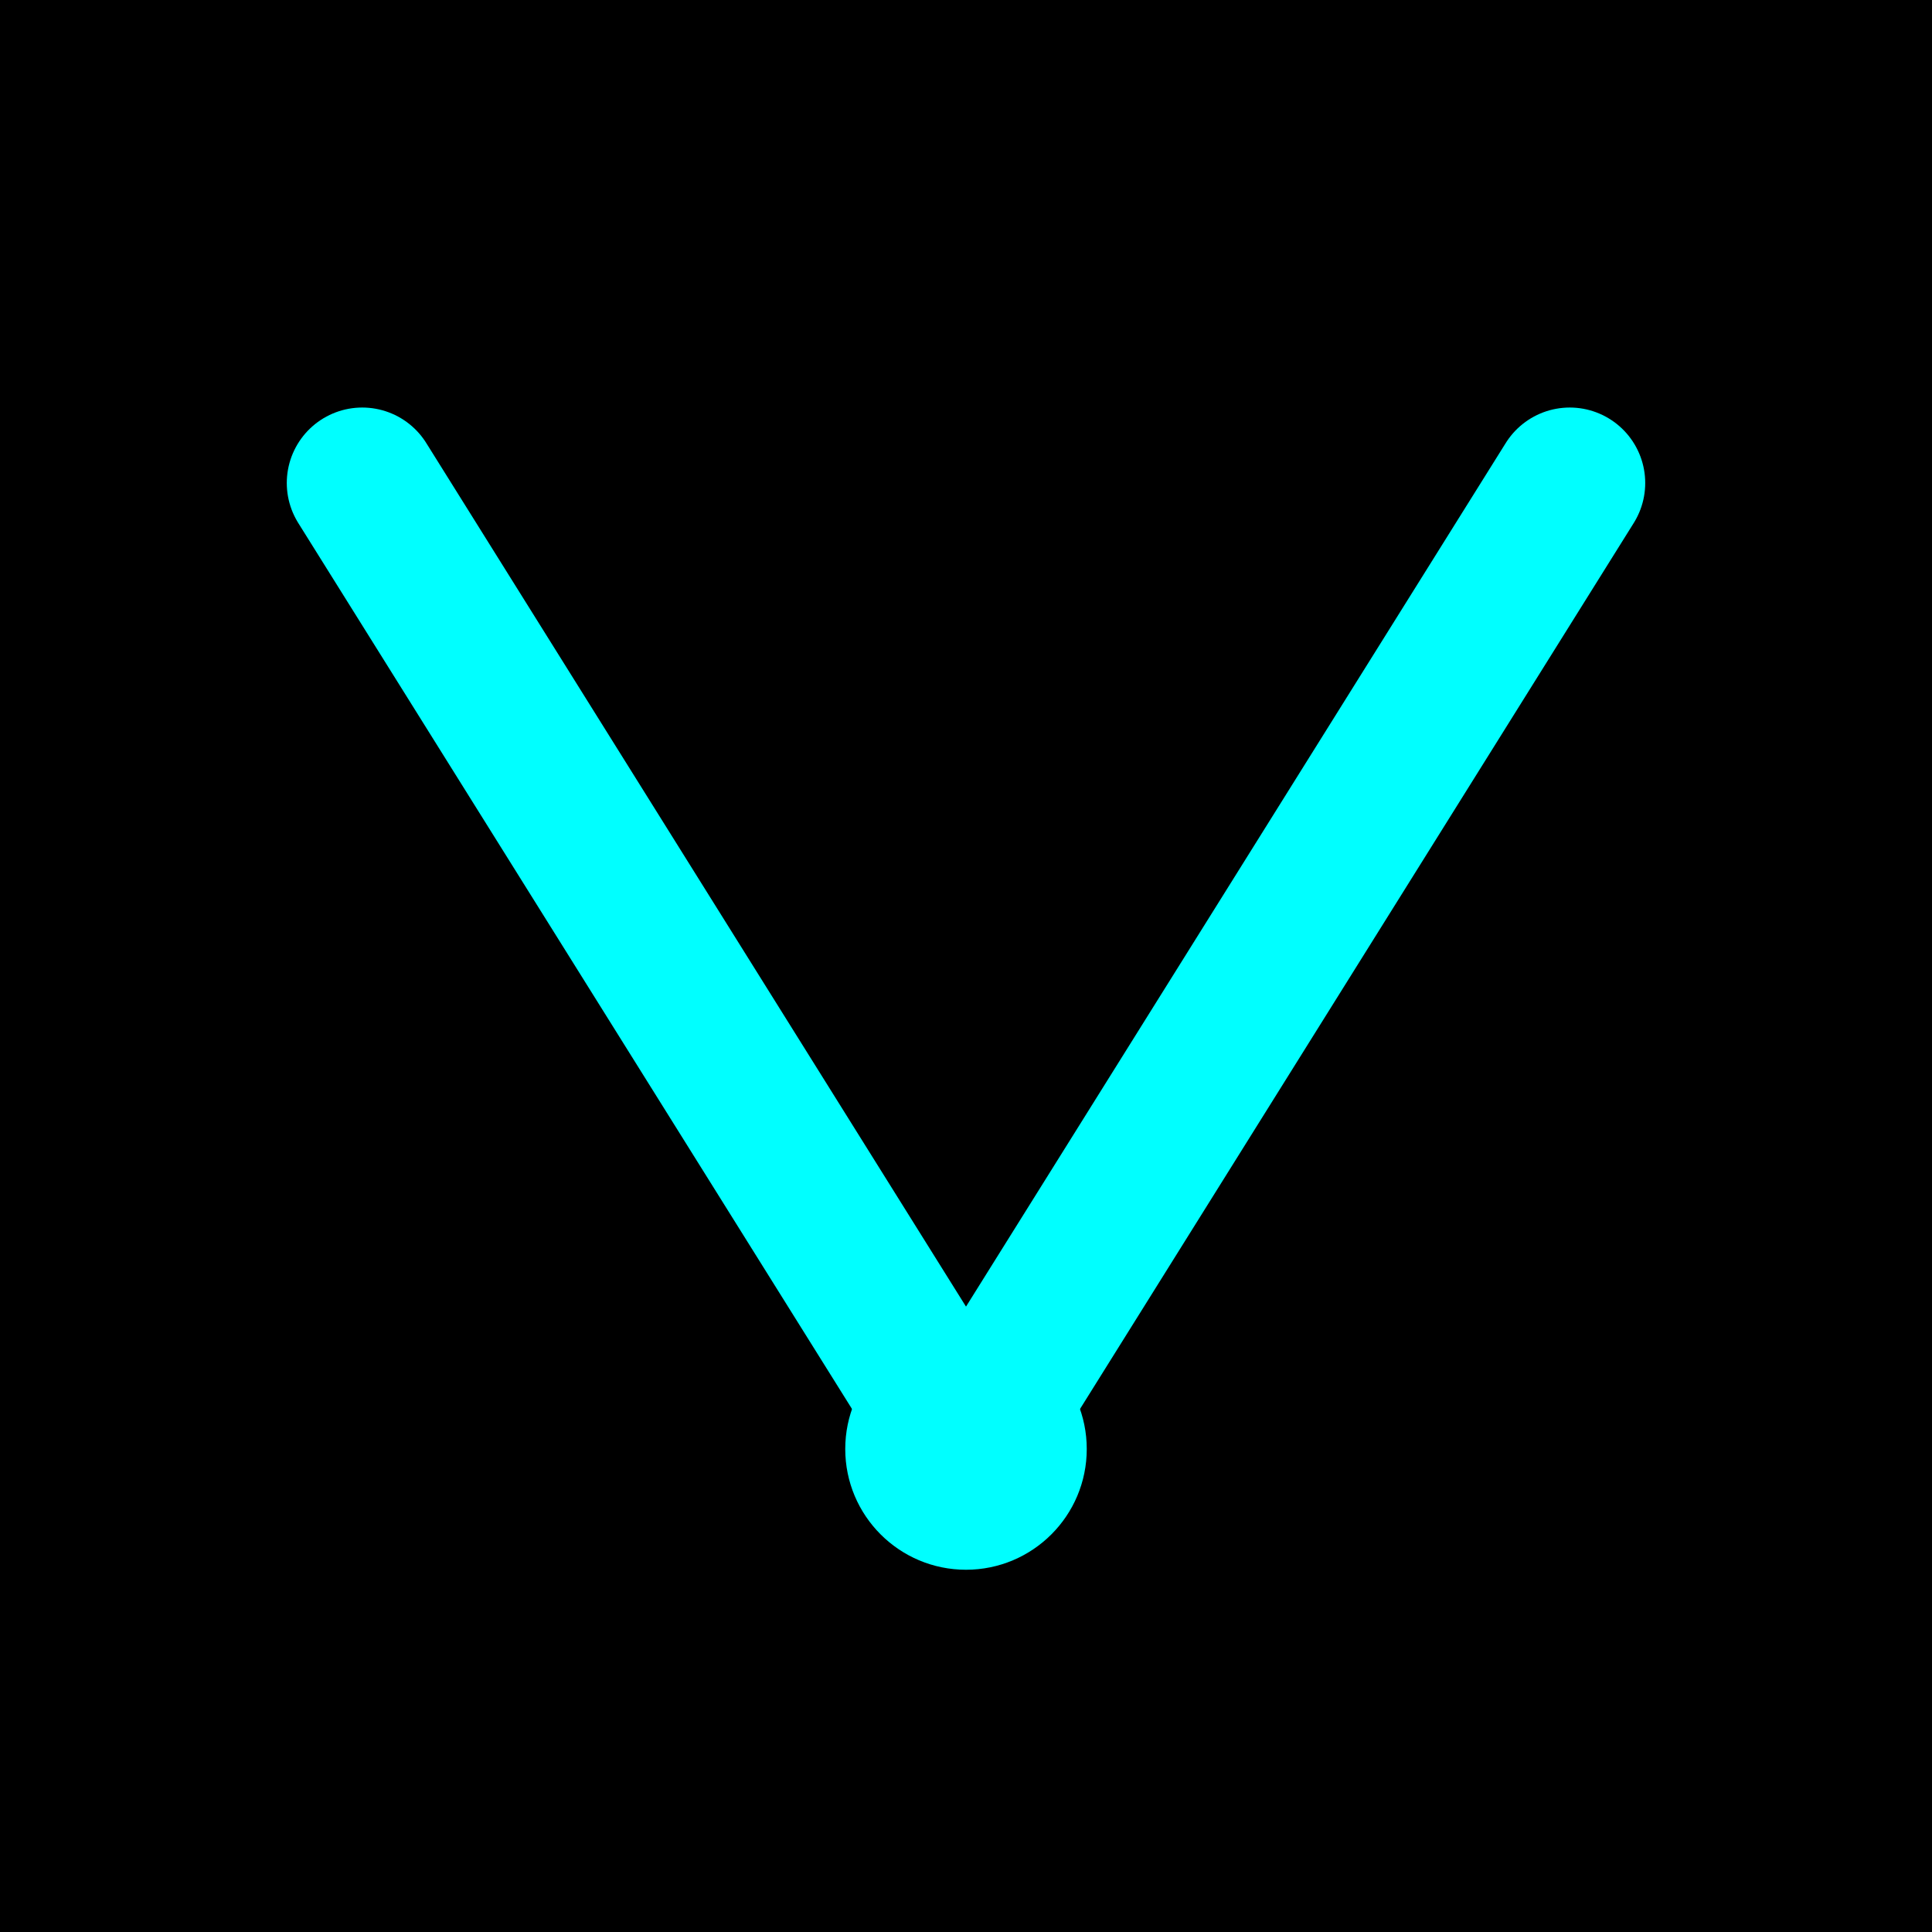
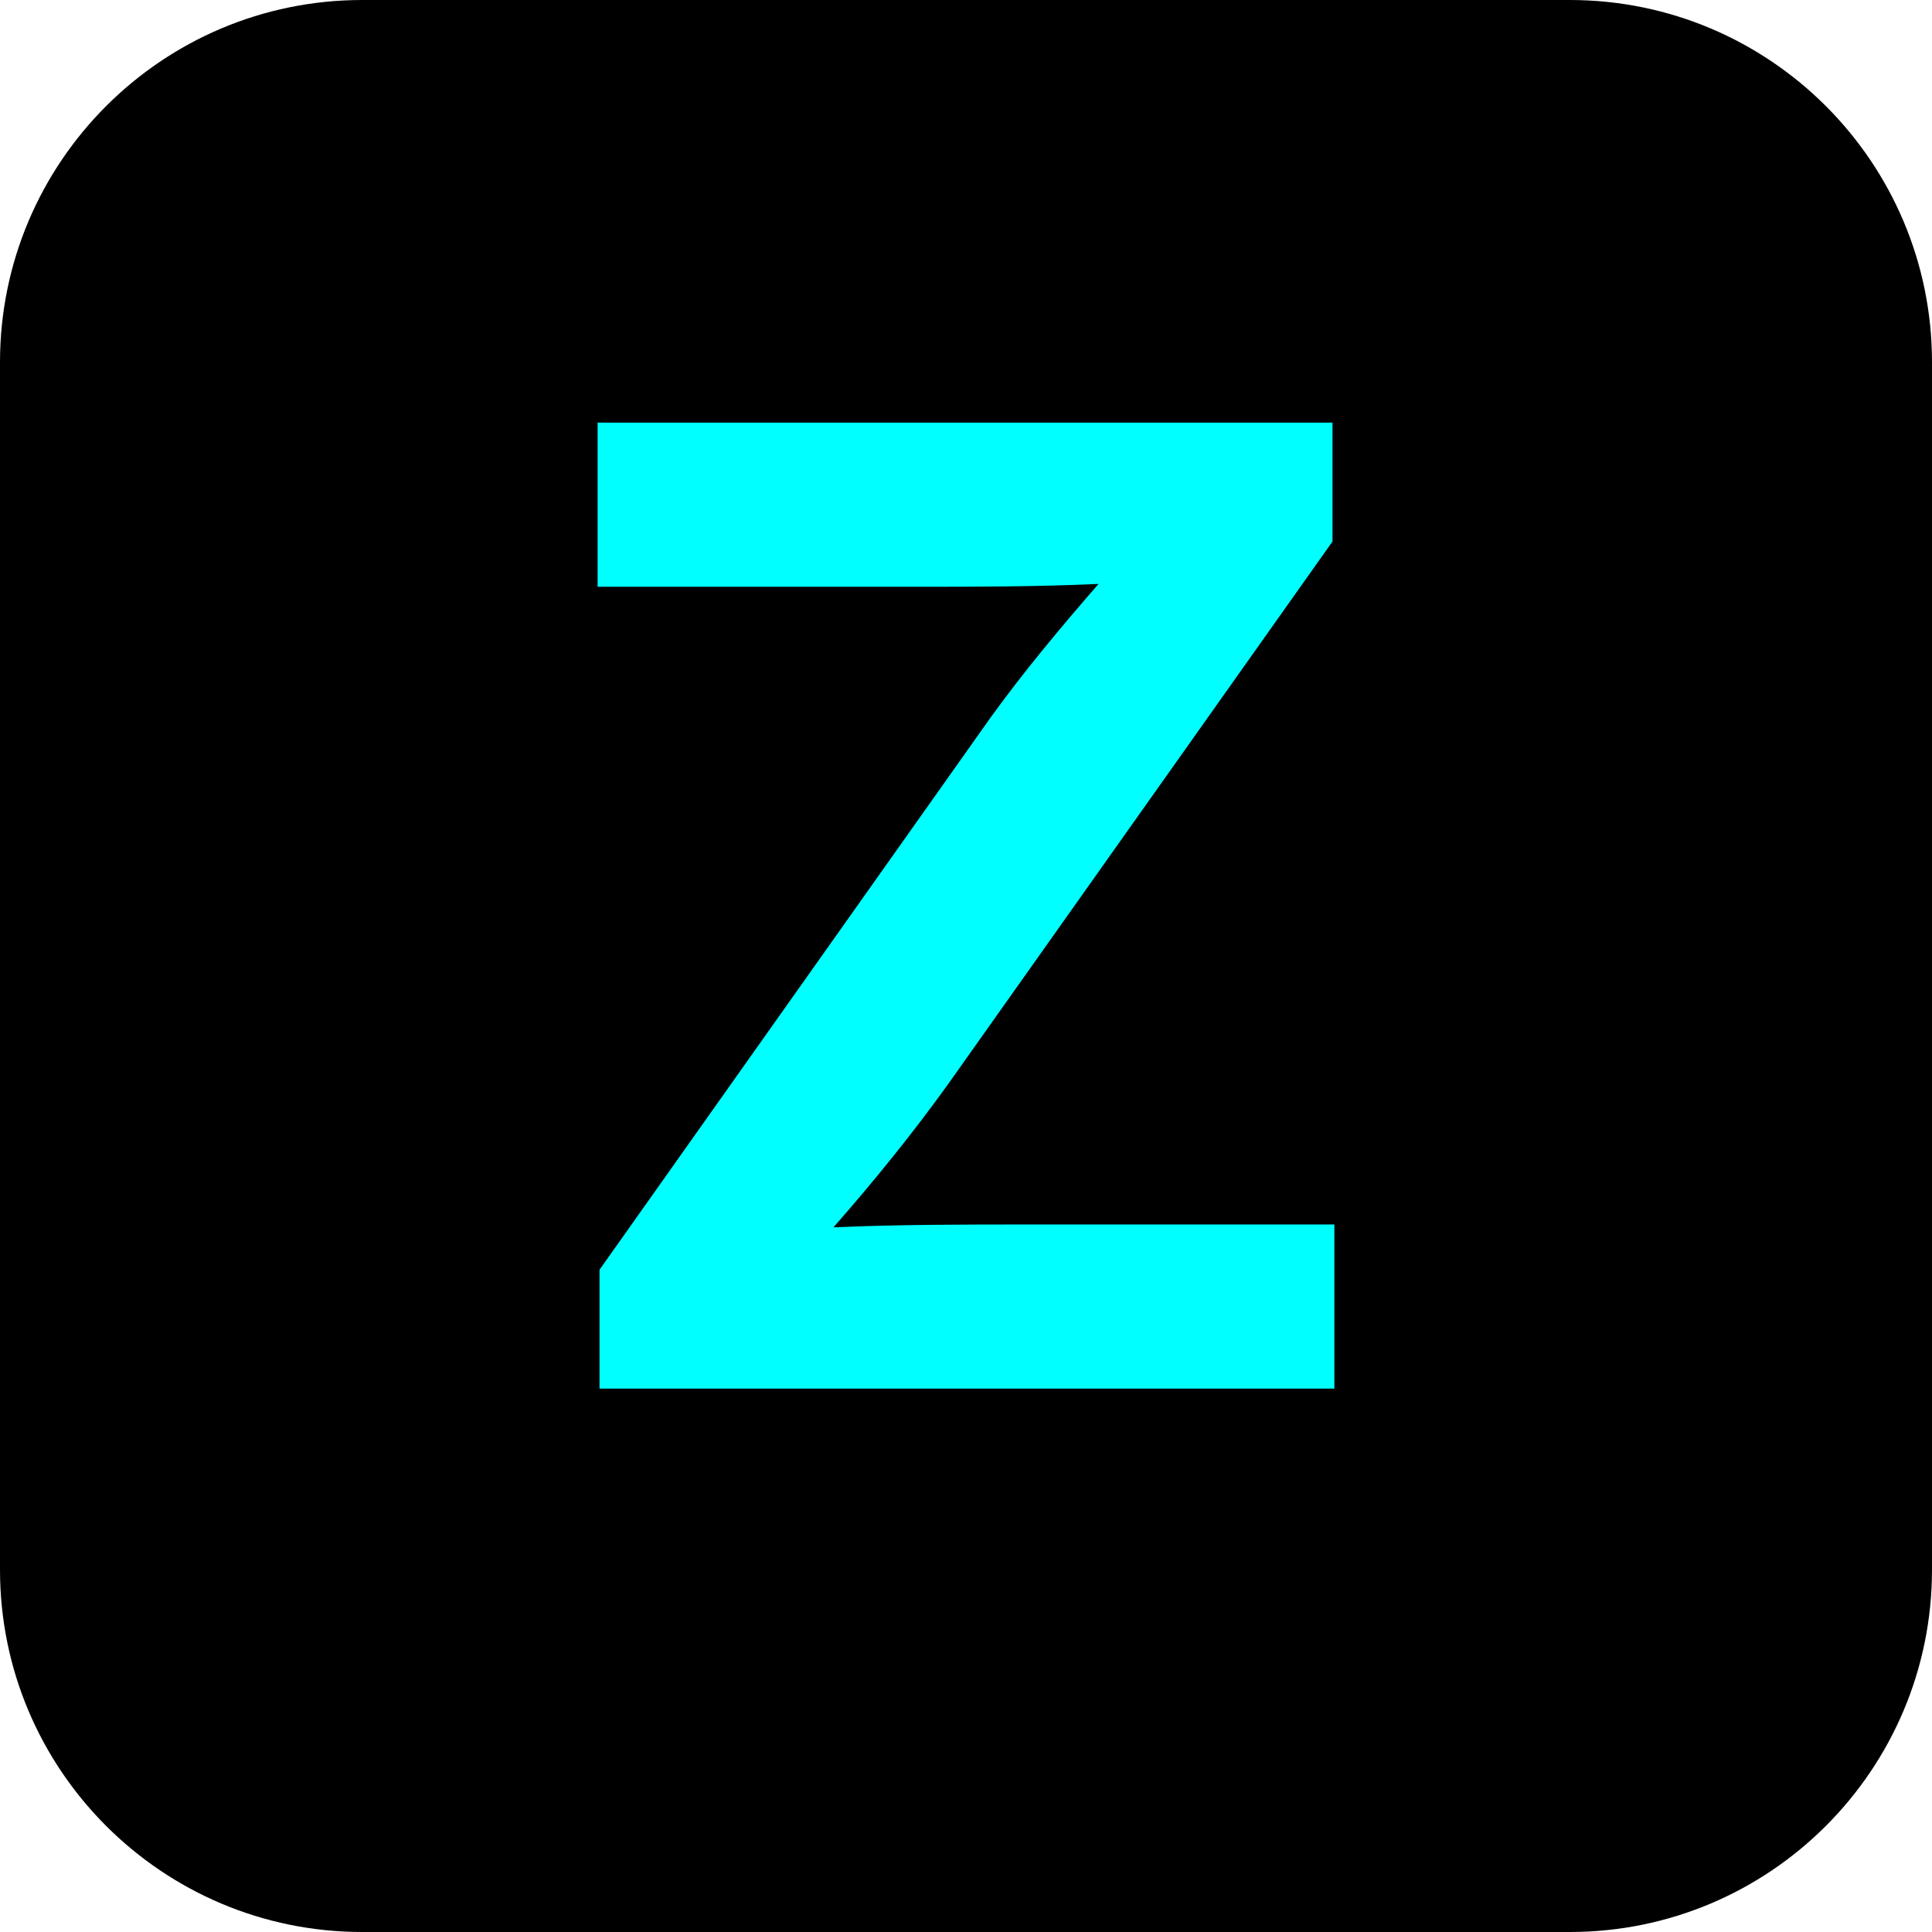
<svg xmlns="http://www.w3.org/2000/svg" viewBox="0 0 32 32">
-   <rect width="32" height="32" fill="#000" />
-   <path d="M6 8 L16 24 L26 8" fill="none" stroke="#00ffff" stroke-width="2.5" stroke-linecap="round" stroke-linejoin="round" />
-   <circle cx="16" cy="24" r="2" fill="#00ffff" />
+   <rect width="32" height="32" rx="6" fill="#000" />
+   <text x="16" y="23" text-anchor="middle" font-family="system-ui, -apple-system, sans-serif" font-size="22" font-weight="700" fill="#00ffff">Z</text>
</svg>
